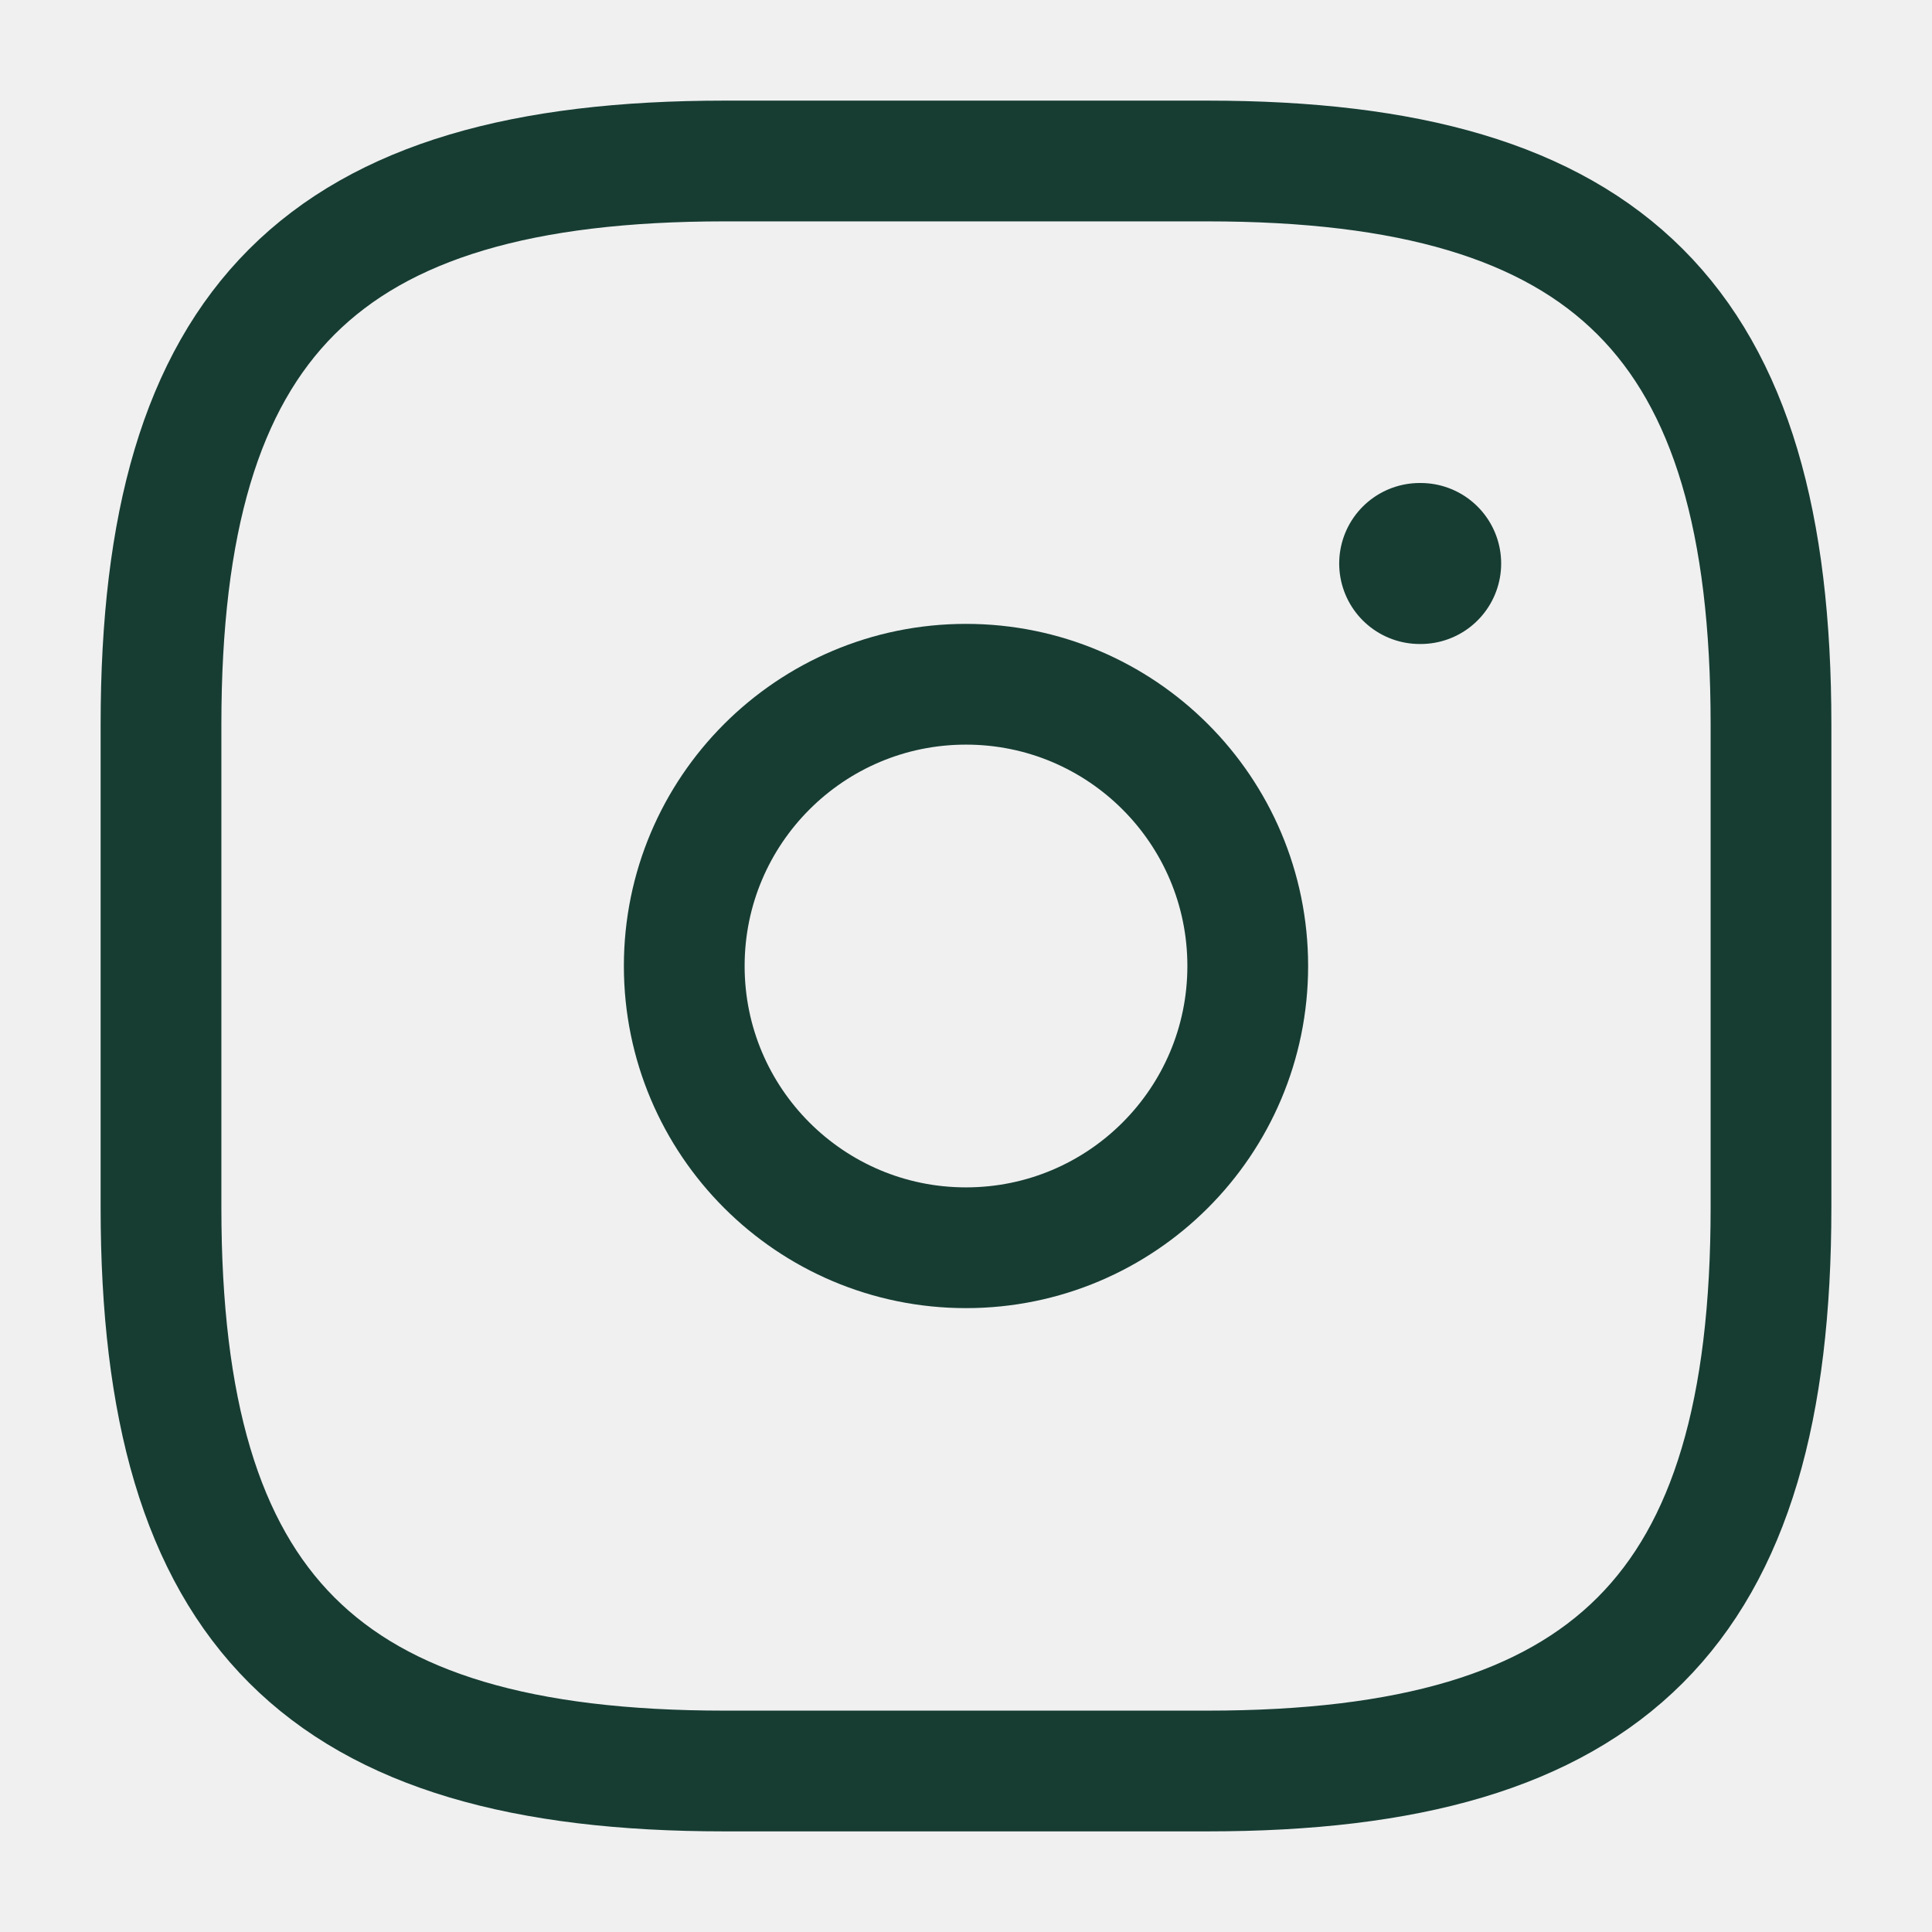
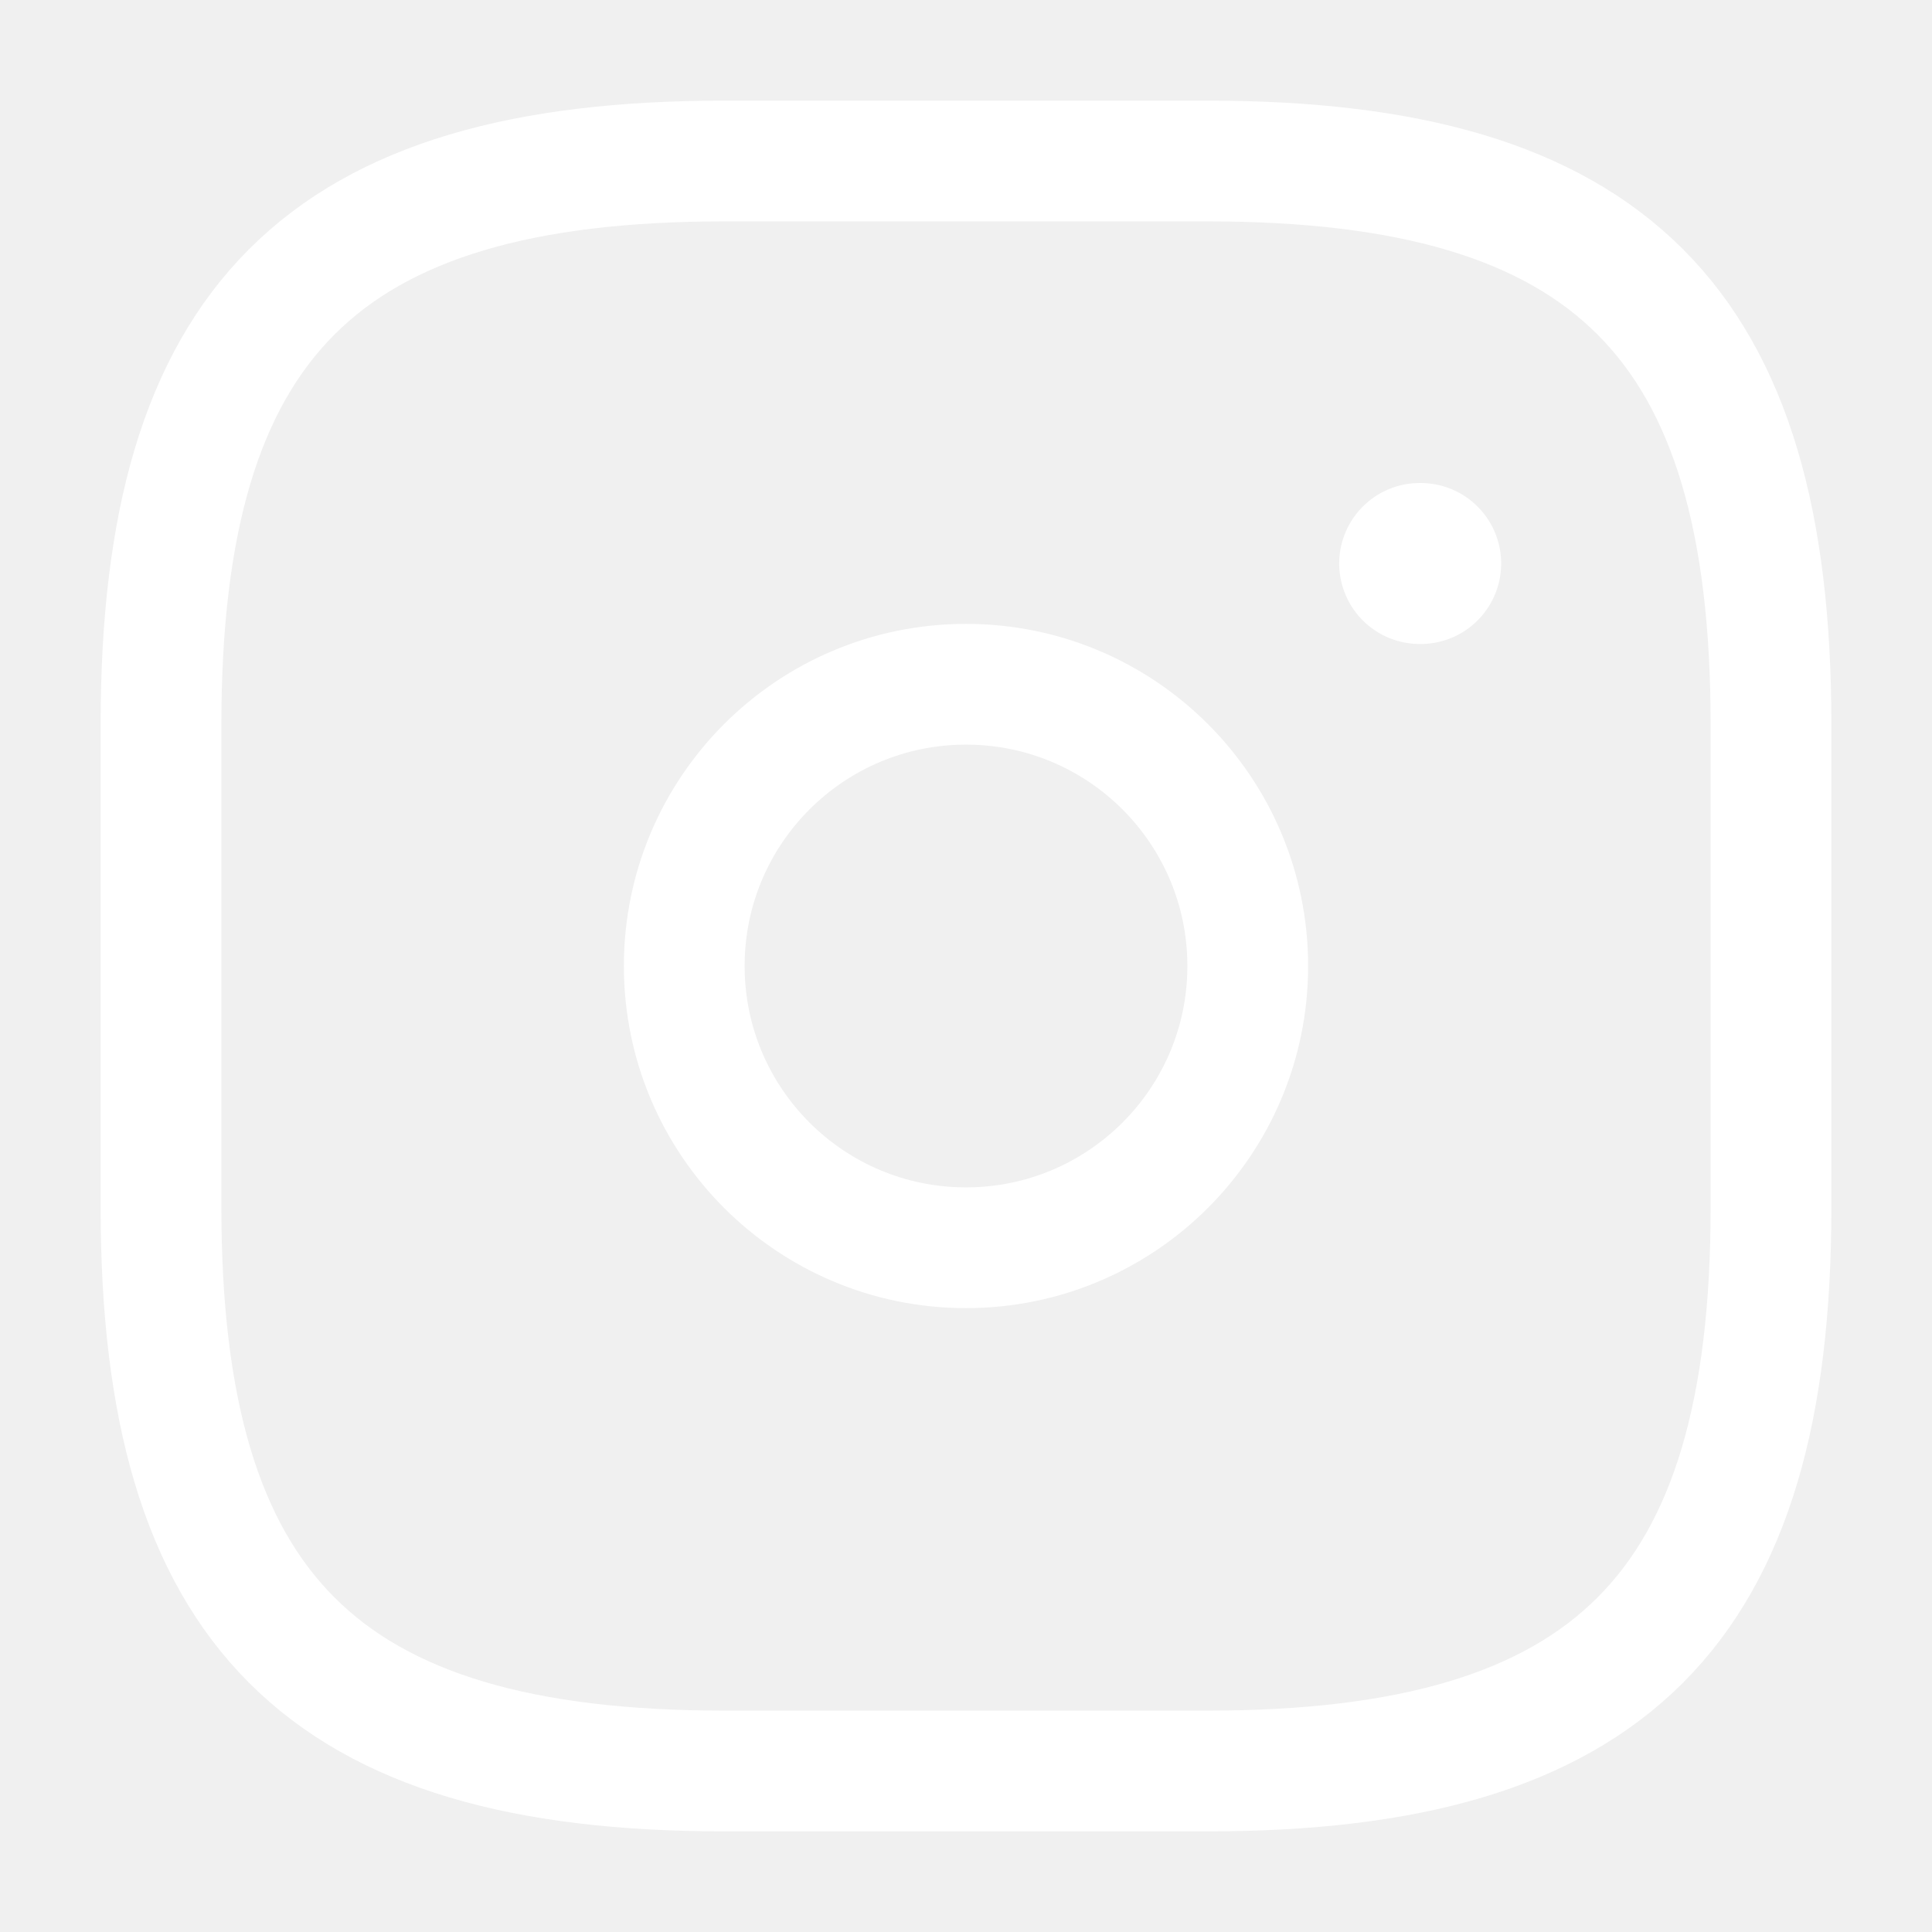
<svg xmlns="http://www.w3.org/2000/svg" width="24" height="24" viewBox="0 0 24 24" fill="none">
-   <path d="M9 22H15C20 22 22 20 22 15V9C22 4 20 2 15 2H9C4 2 2 4 2 9V15C2 20 4 22 9 22Z" stroke="#173D33" stroke-width="1.5" stroke-linecap="round" stroke-linejoin="round" />
-   <path d="M12 15.5C13.933 15.5 15.5 13.933 15.5 12C15.5 10.067 13.933 8.5 12 8.5C10.067 8.5 8.5 10.067 8.5 12C8.5 13.933 10.067 15.5 12 15.5Z" stroke="#173D33" stroke-width="1.5" stroke-linecap="round" stroke-linejoin="round" />
-   <path d="M17.636 7H17.648" stroke="#173D33" stroke-width="2" stroke-linecap="round" stroke-linejoin="round" />
+   <path d="M9 22H15C20 22 22 20 22 15V9C22 4 20 2 15 2H9C4 2 2 4 2 9V15C2 20 4 22 9 22Z" stroke="#ffffff" stroke-width="1.5" stroke-linecap="round" stroke-linejoin="round" />
+   <path d="M12 15.5C13.933 15.5 15.5 13.933 15.5 12C15.5 10.067 13.933 8.5 12 8.5C10.067 8.5 8.5 10.067 8.5 12C8.5 13.933 10.067 15.5 12 15.5Z" stroke="#ffffff" stroke-width="1.5" stroke-linecap="round" stroke-linejoin="round" />
+   <path d="M17.636 7H17.648" stroke="#ffffff" stroke-width="2" stroke-linecap="round" stroke-linejoin="round" />
</svg>
